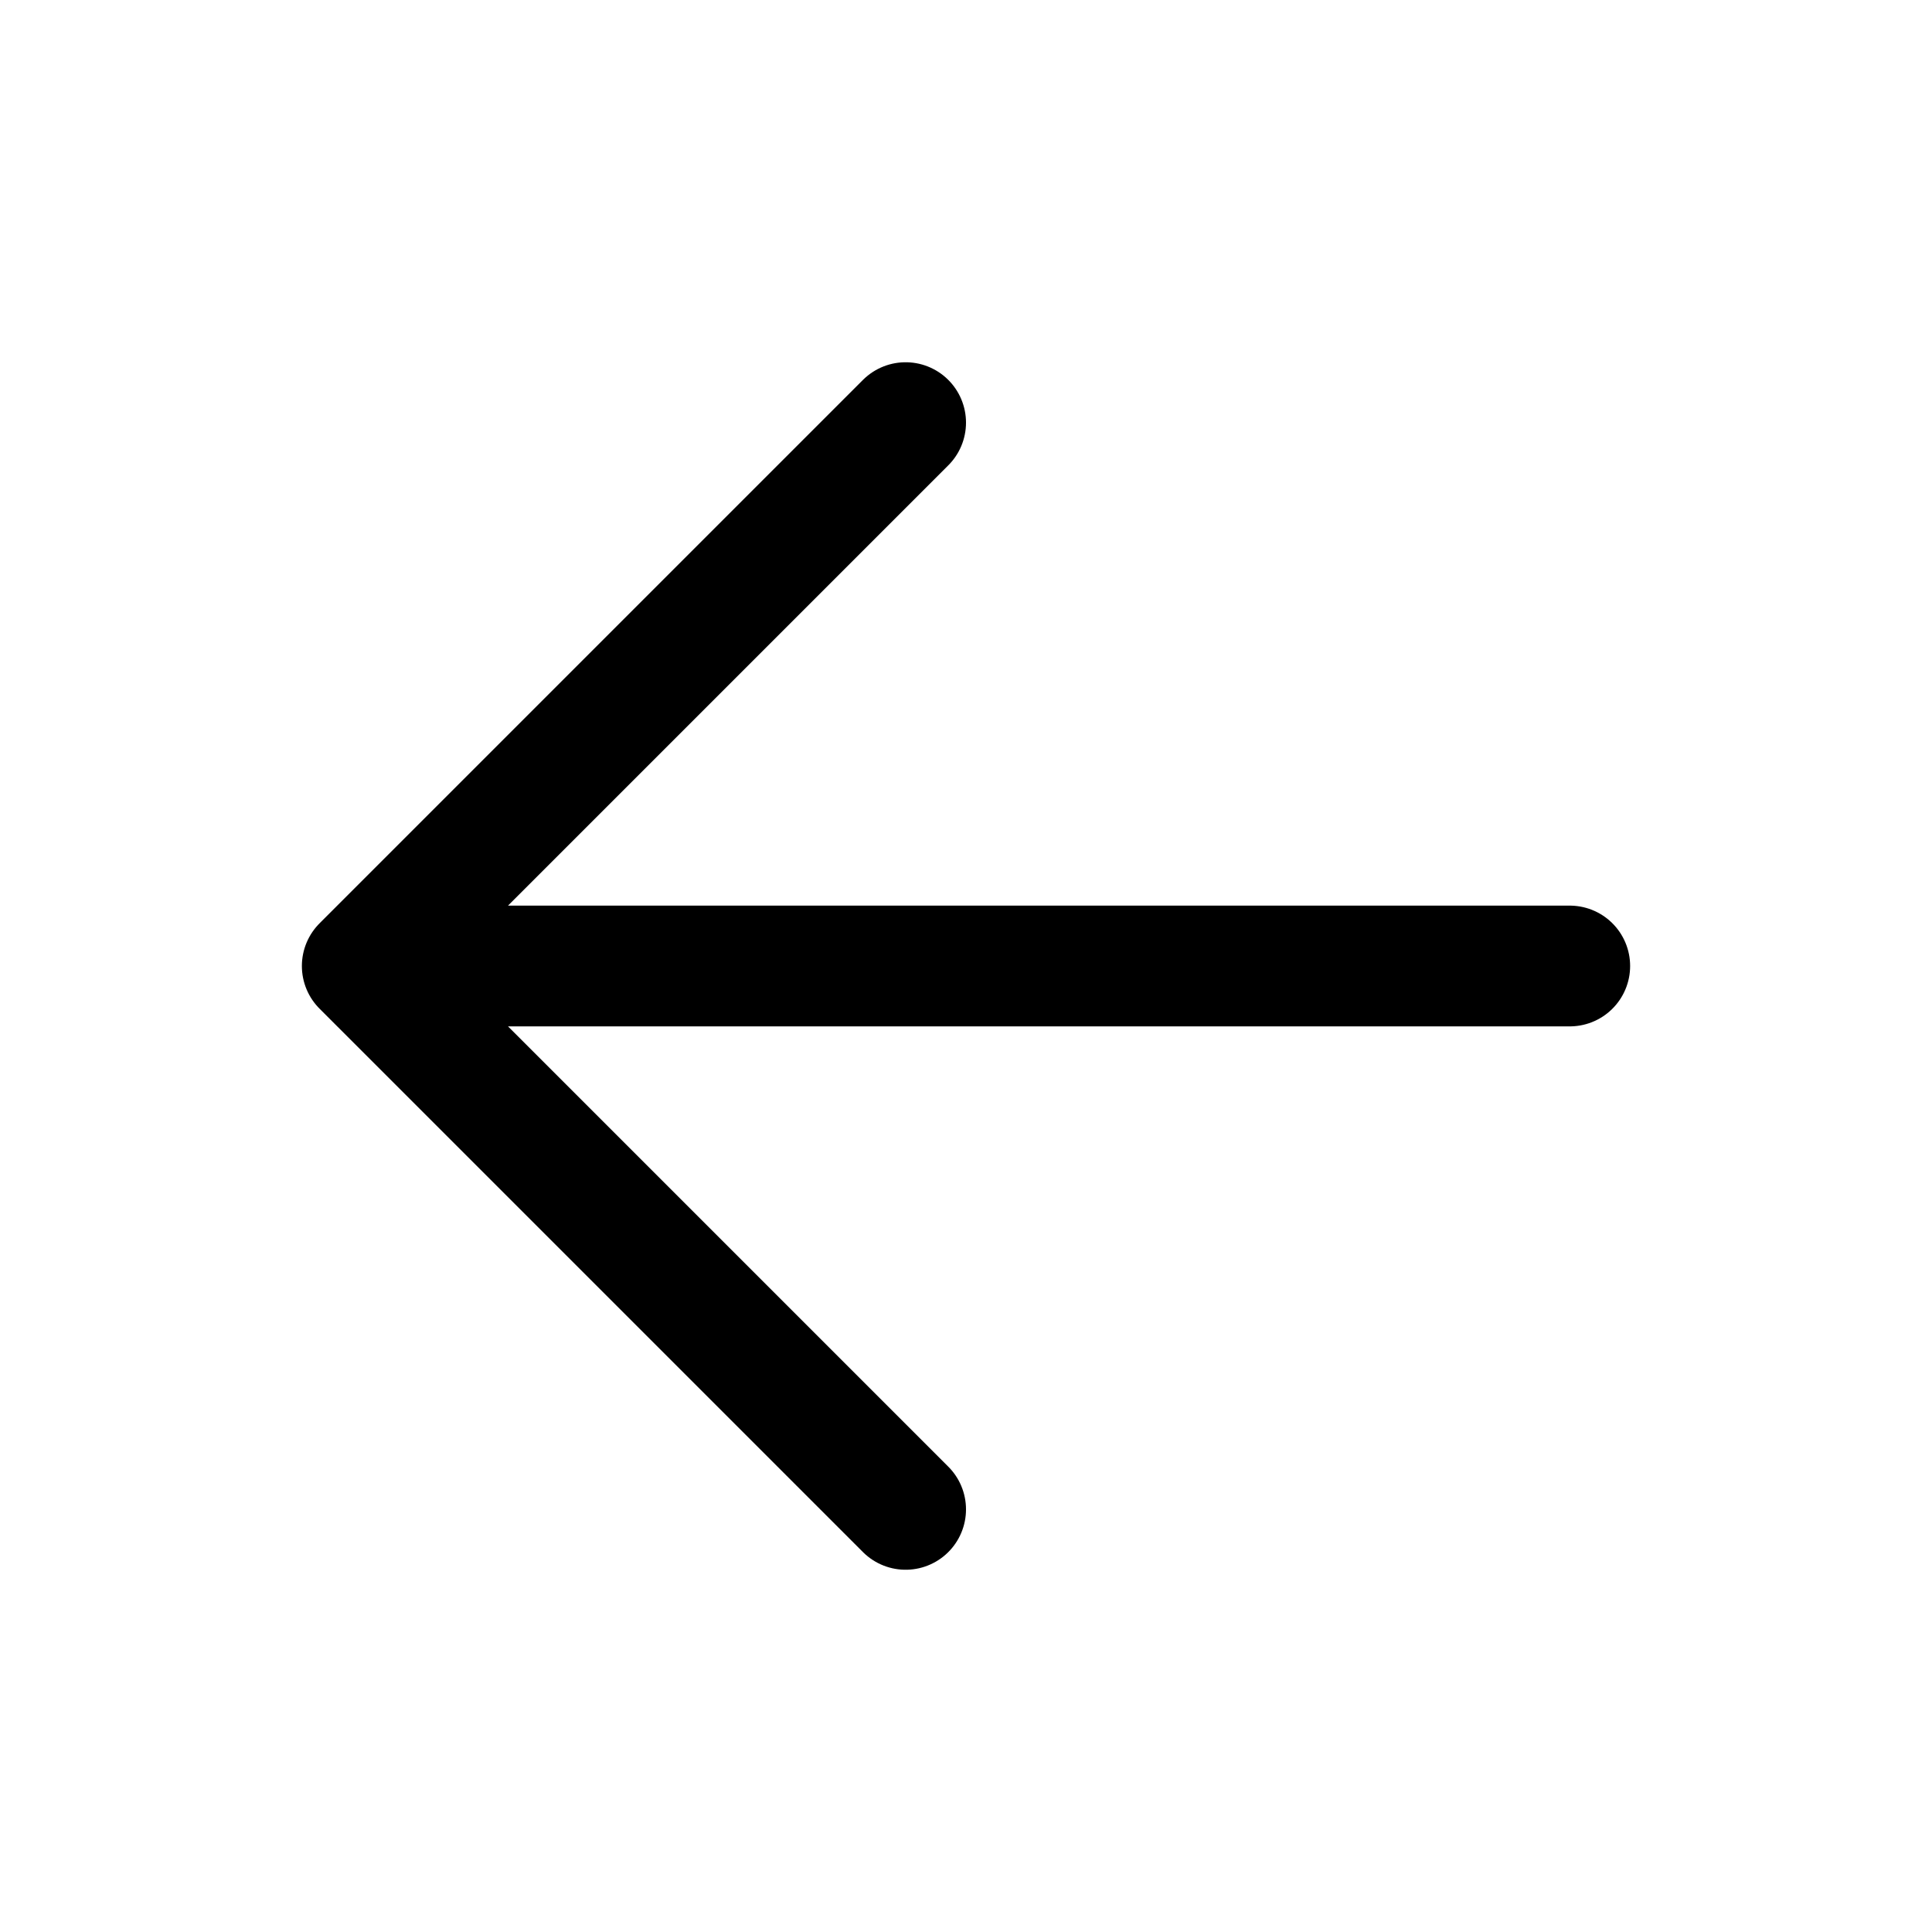
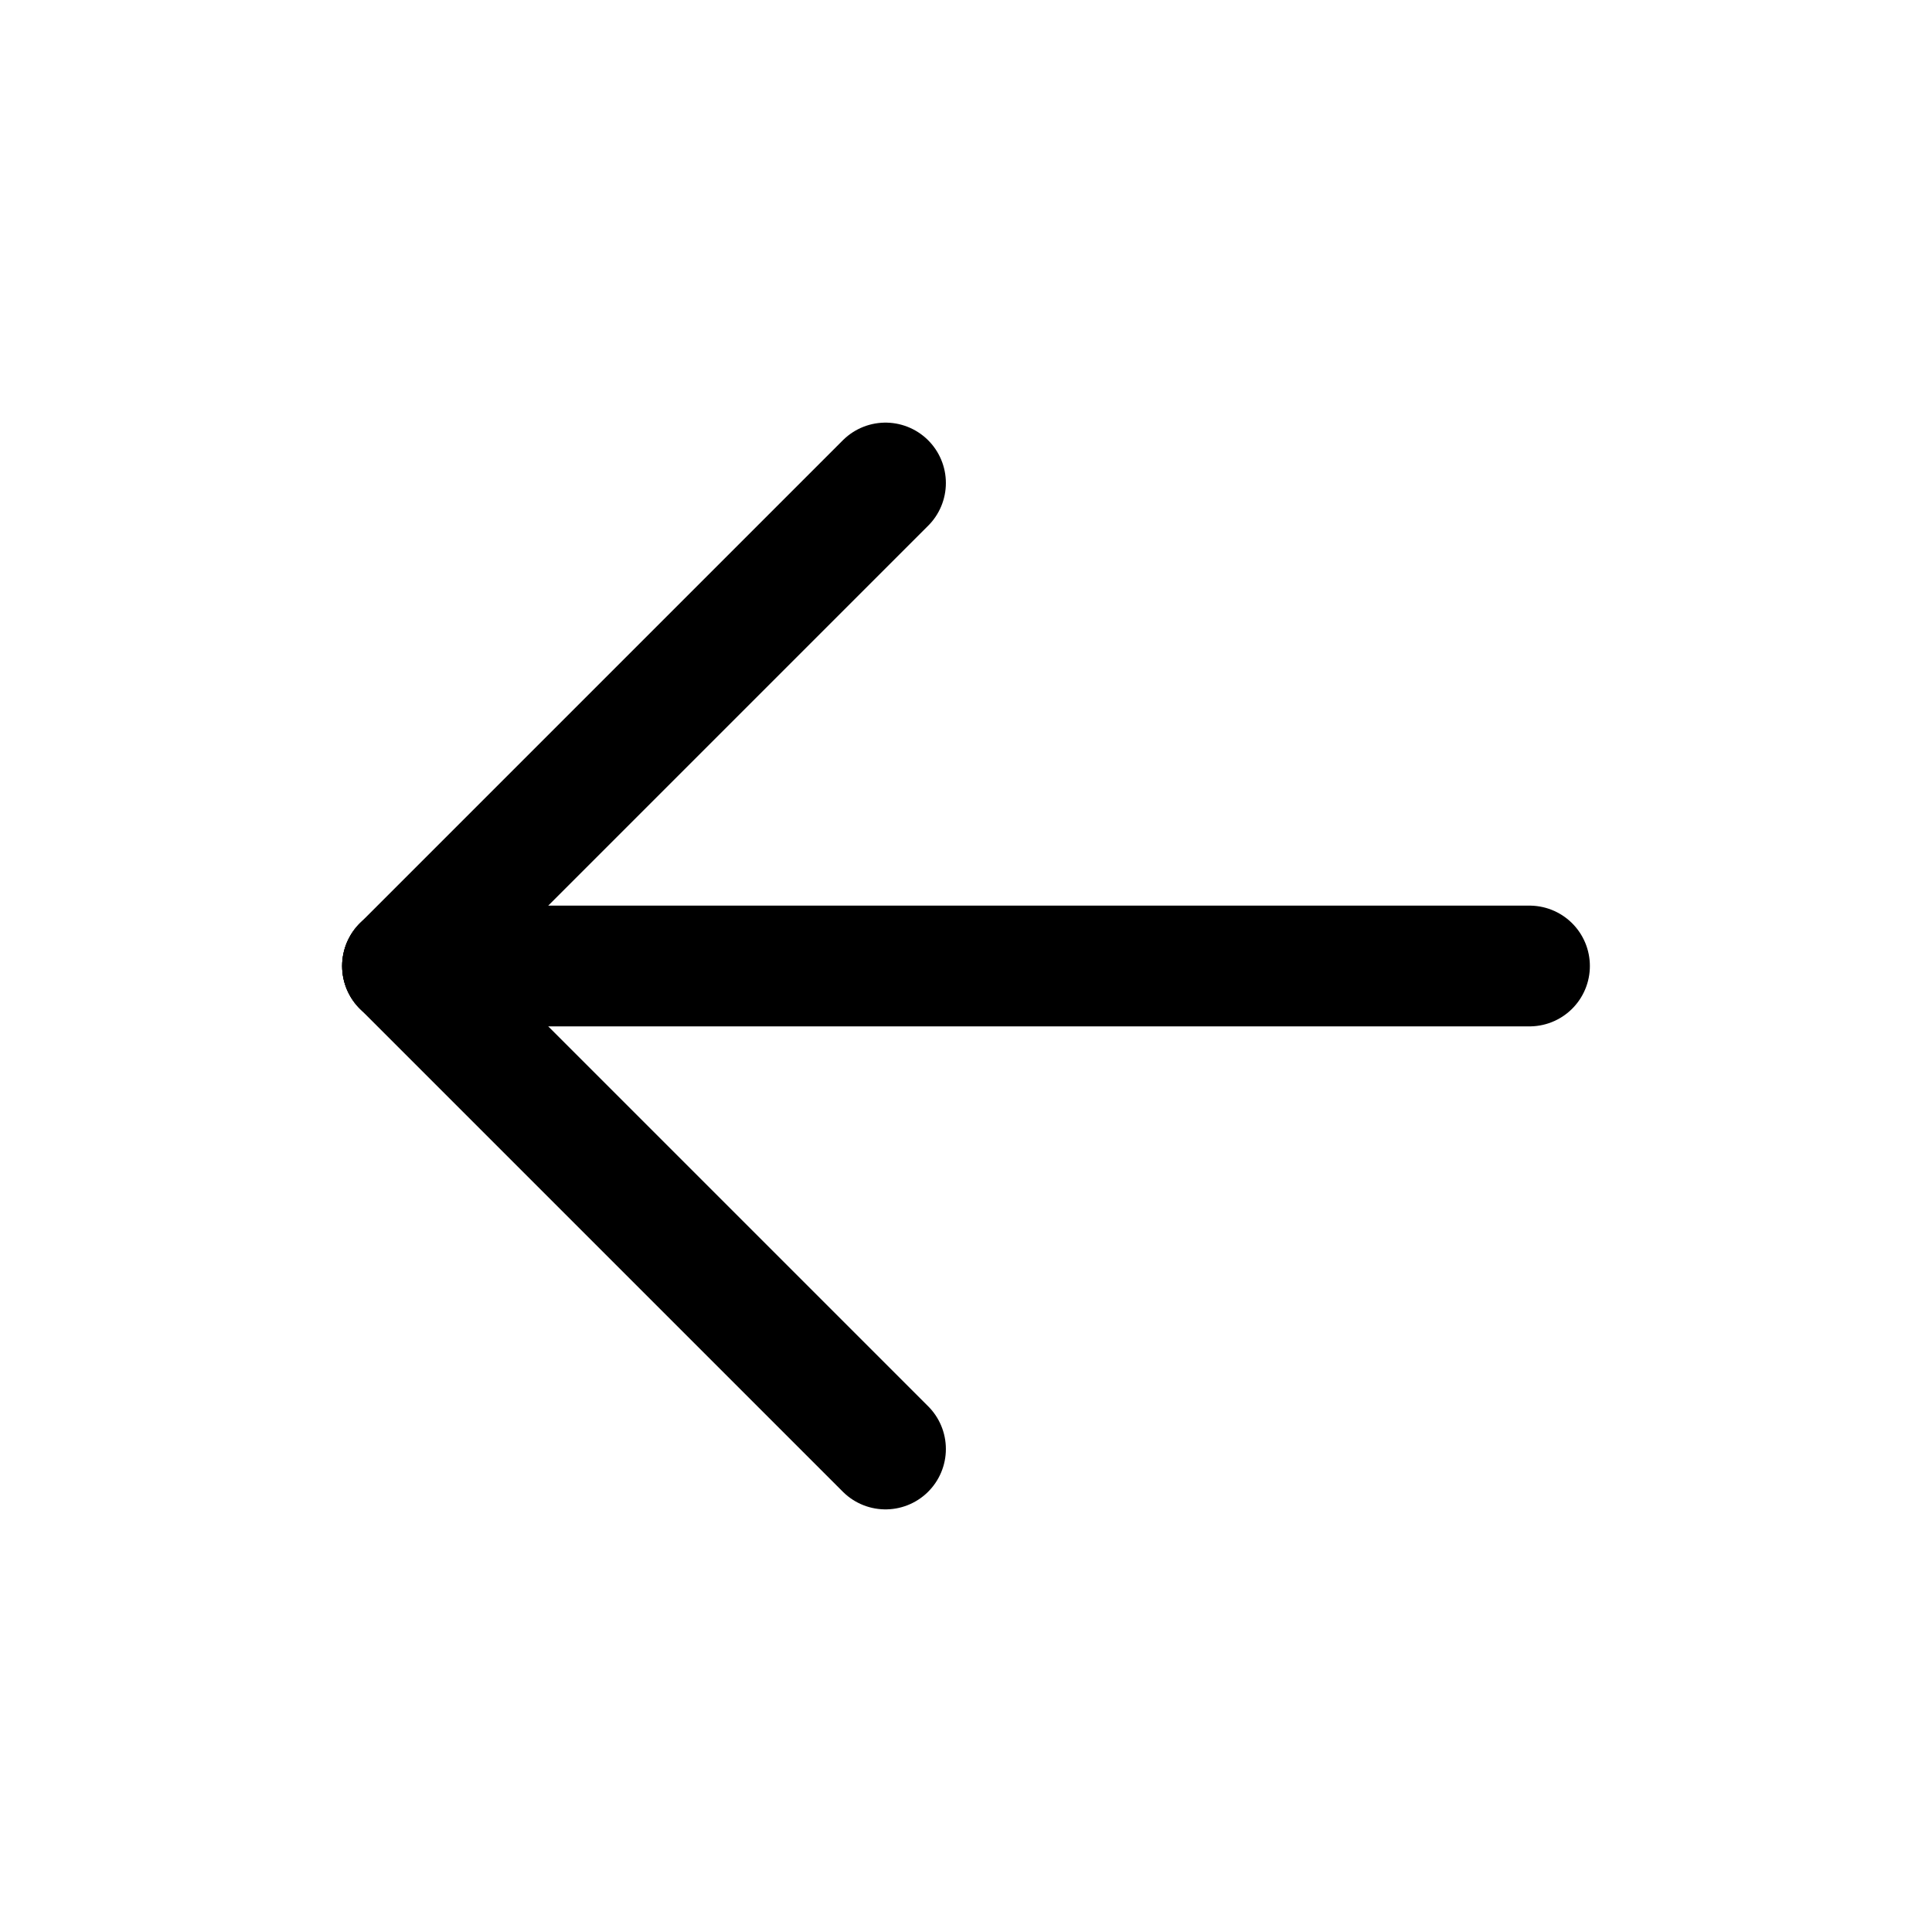
- <svg xmlns="http://www.w3.org/2000/svg" fill="none" viewBox="0 0 24 24" stroke-width="1.5" stroke="currentColor" class="w-6 h-6">
-   <path stroke-linecap="round" stroke-linejoin="round" d="M19.5 12h-15m0 0l6.75 6.75M4.5 12l6.75-6.75" />
+ <svg xmlns="http://www.w3.org/2000/svg" class="icon icon-tabler icon-tabler-arrow-left" width="24" height="24" viewBox="0 0 24 24" stroke-width="1.5" stroke="currentColor" fill="none" stroke-linecap="round" stroke-linejoin="round">
+   <path stroke="none" d="M0 0h24v24H0z" fill="none" />
+   <path d="M5 12l14 0" />
+   <path d="M5 12l6 6" />
+   <path d="M5 12l6 -6" />
</svg>
